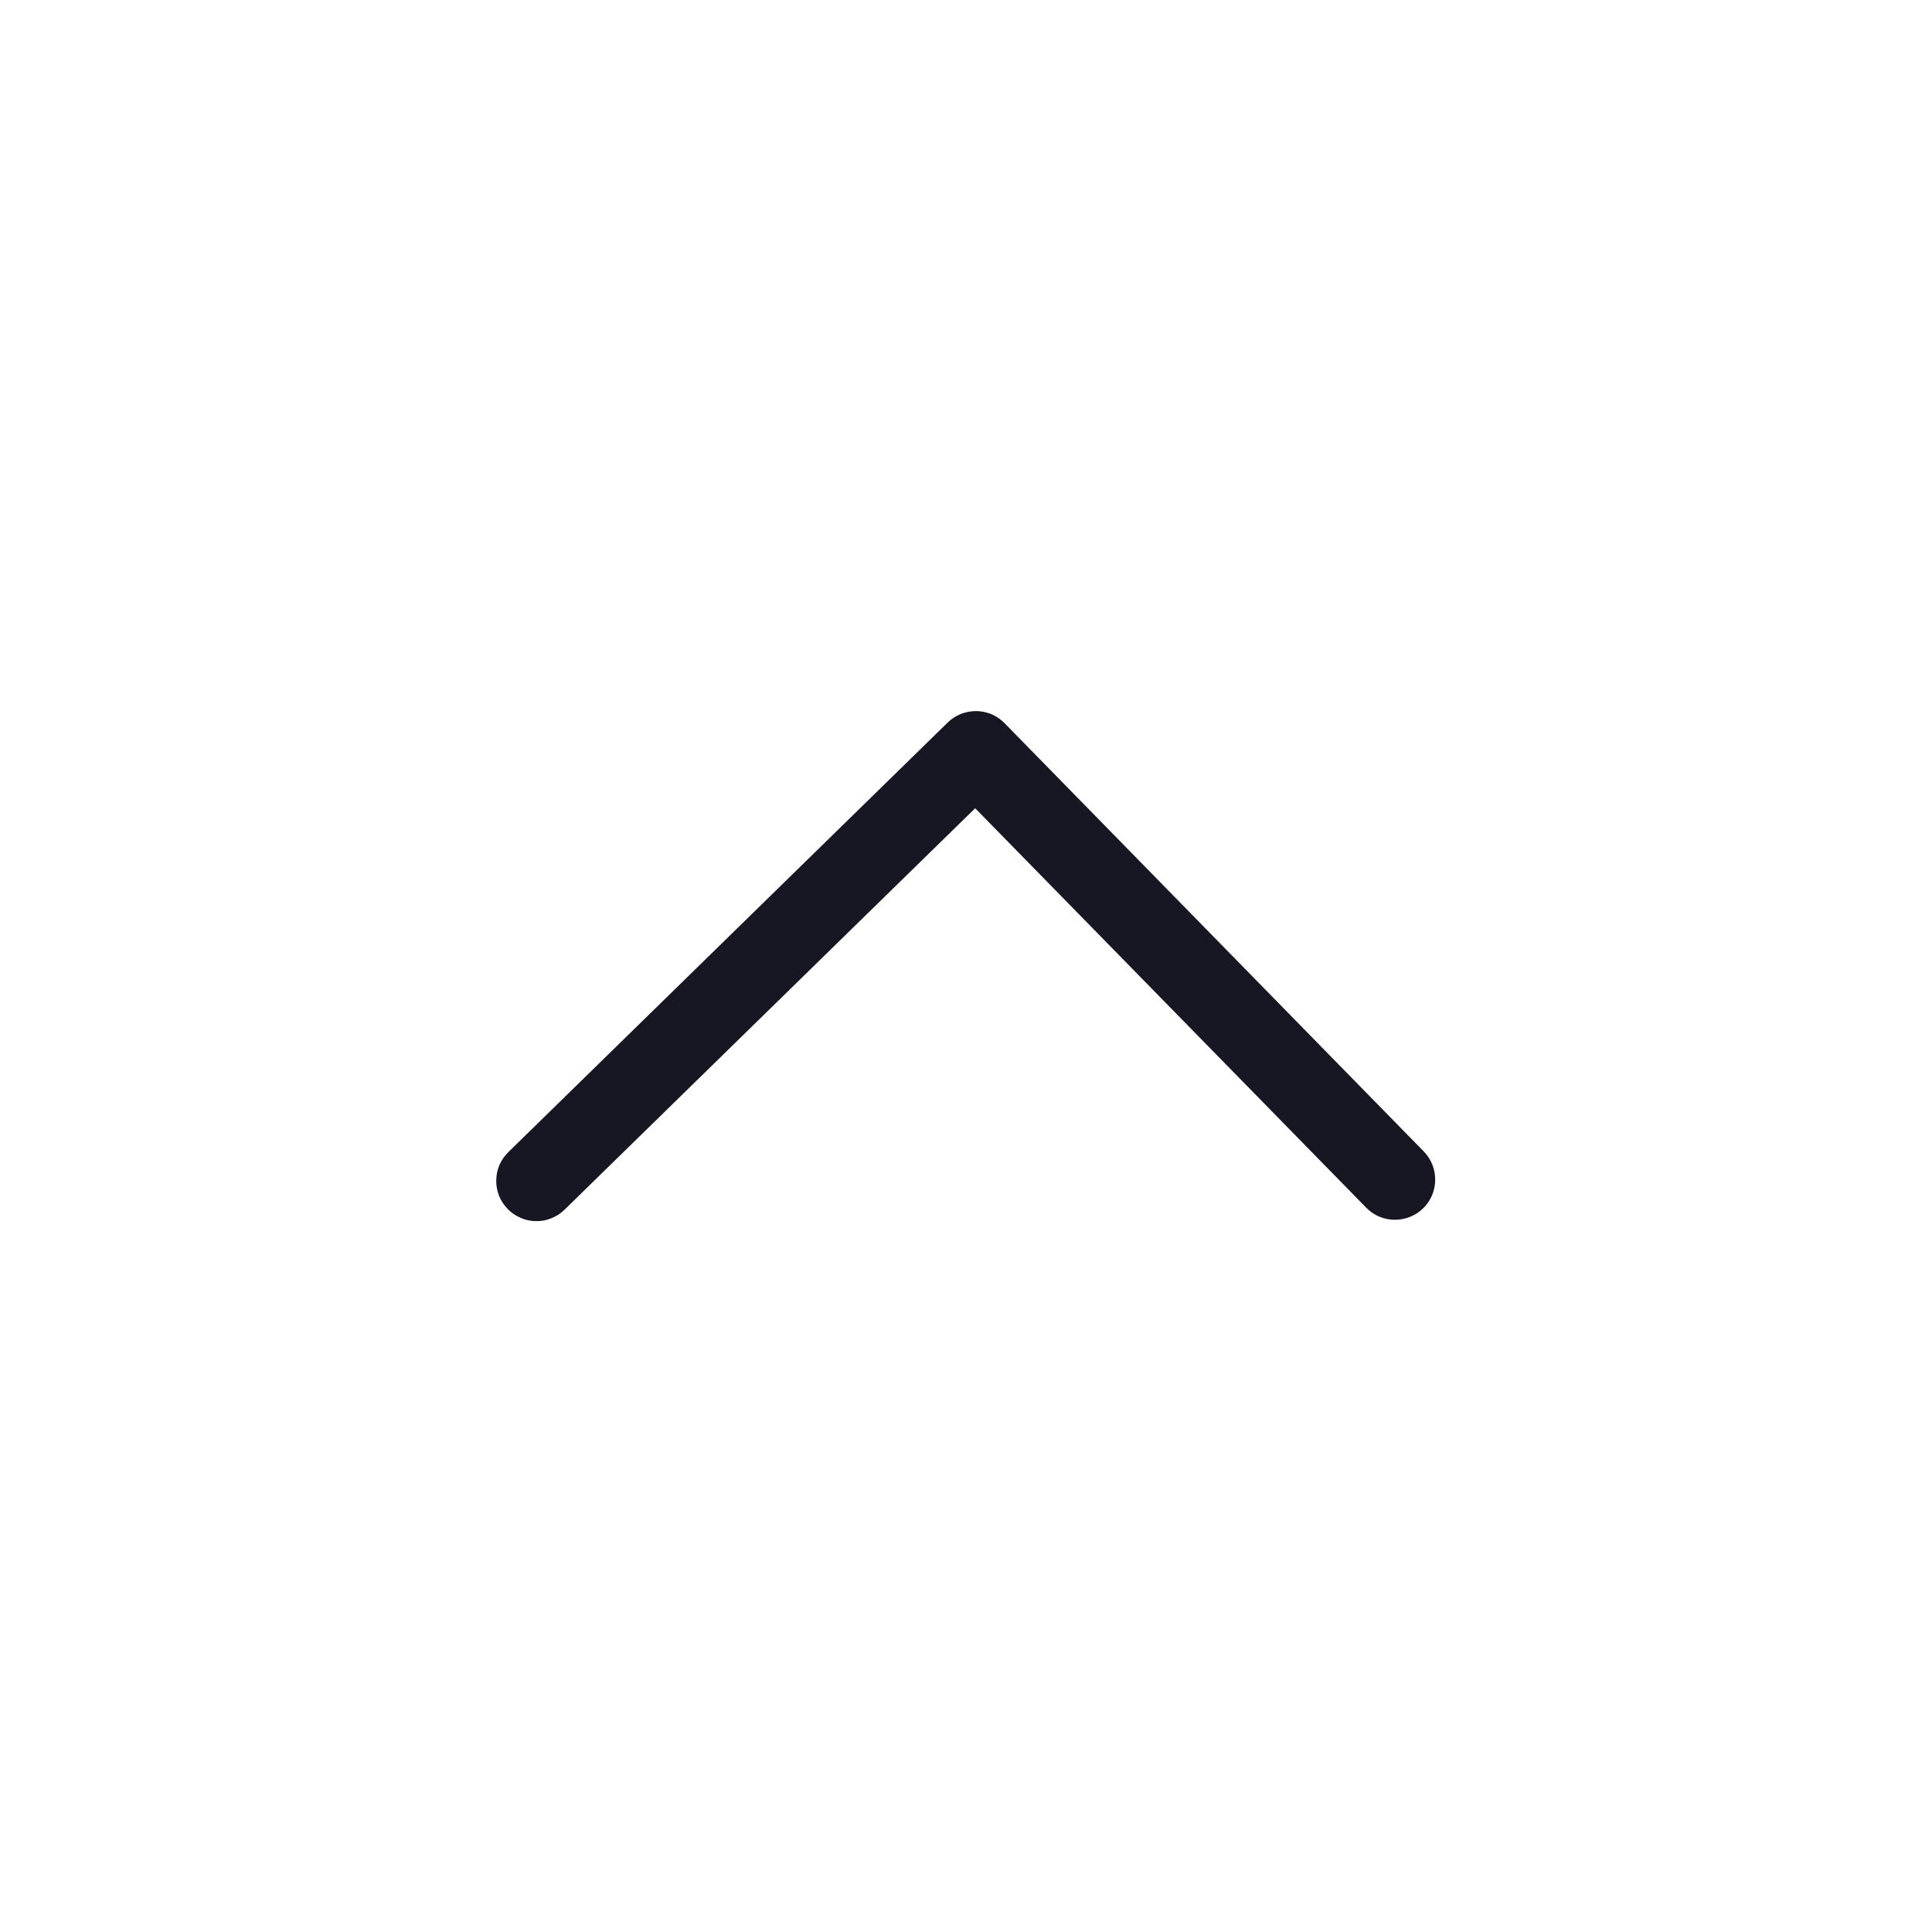
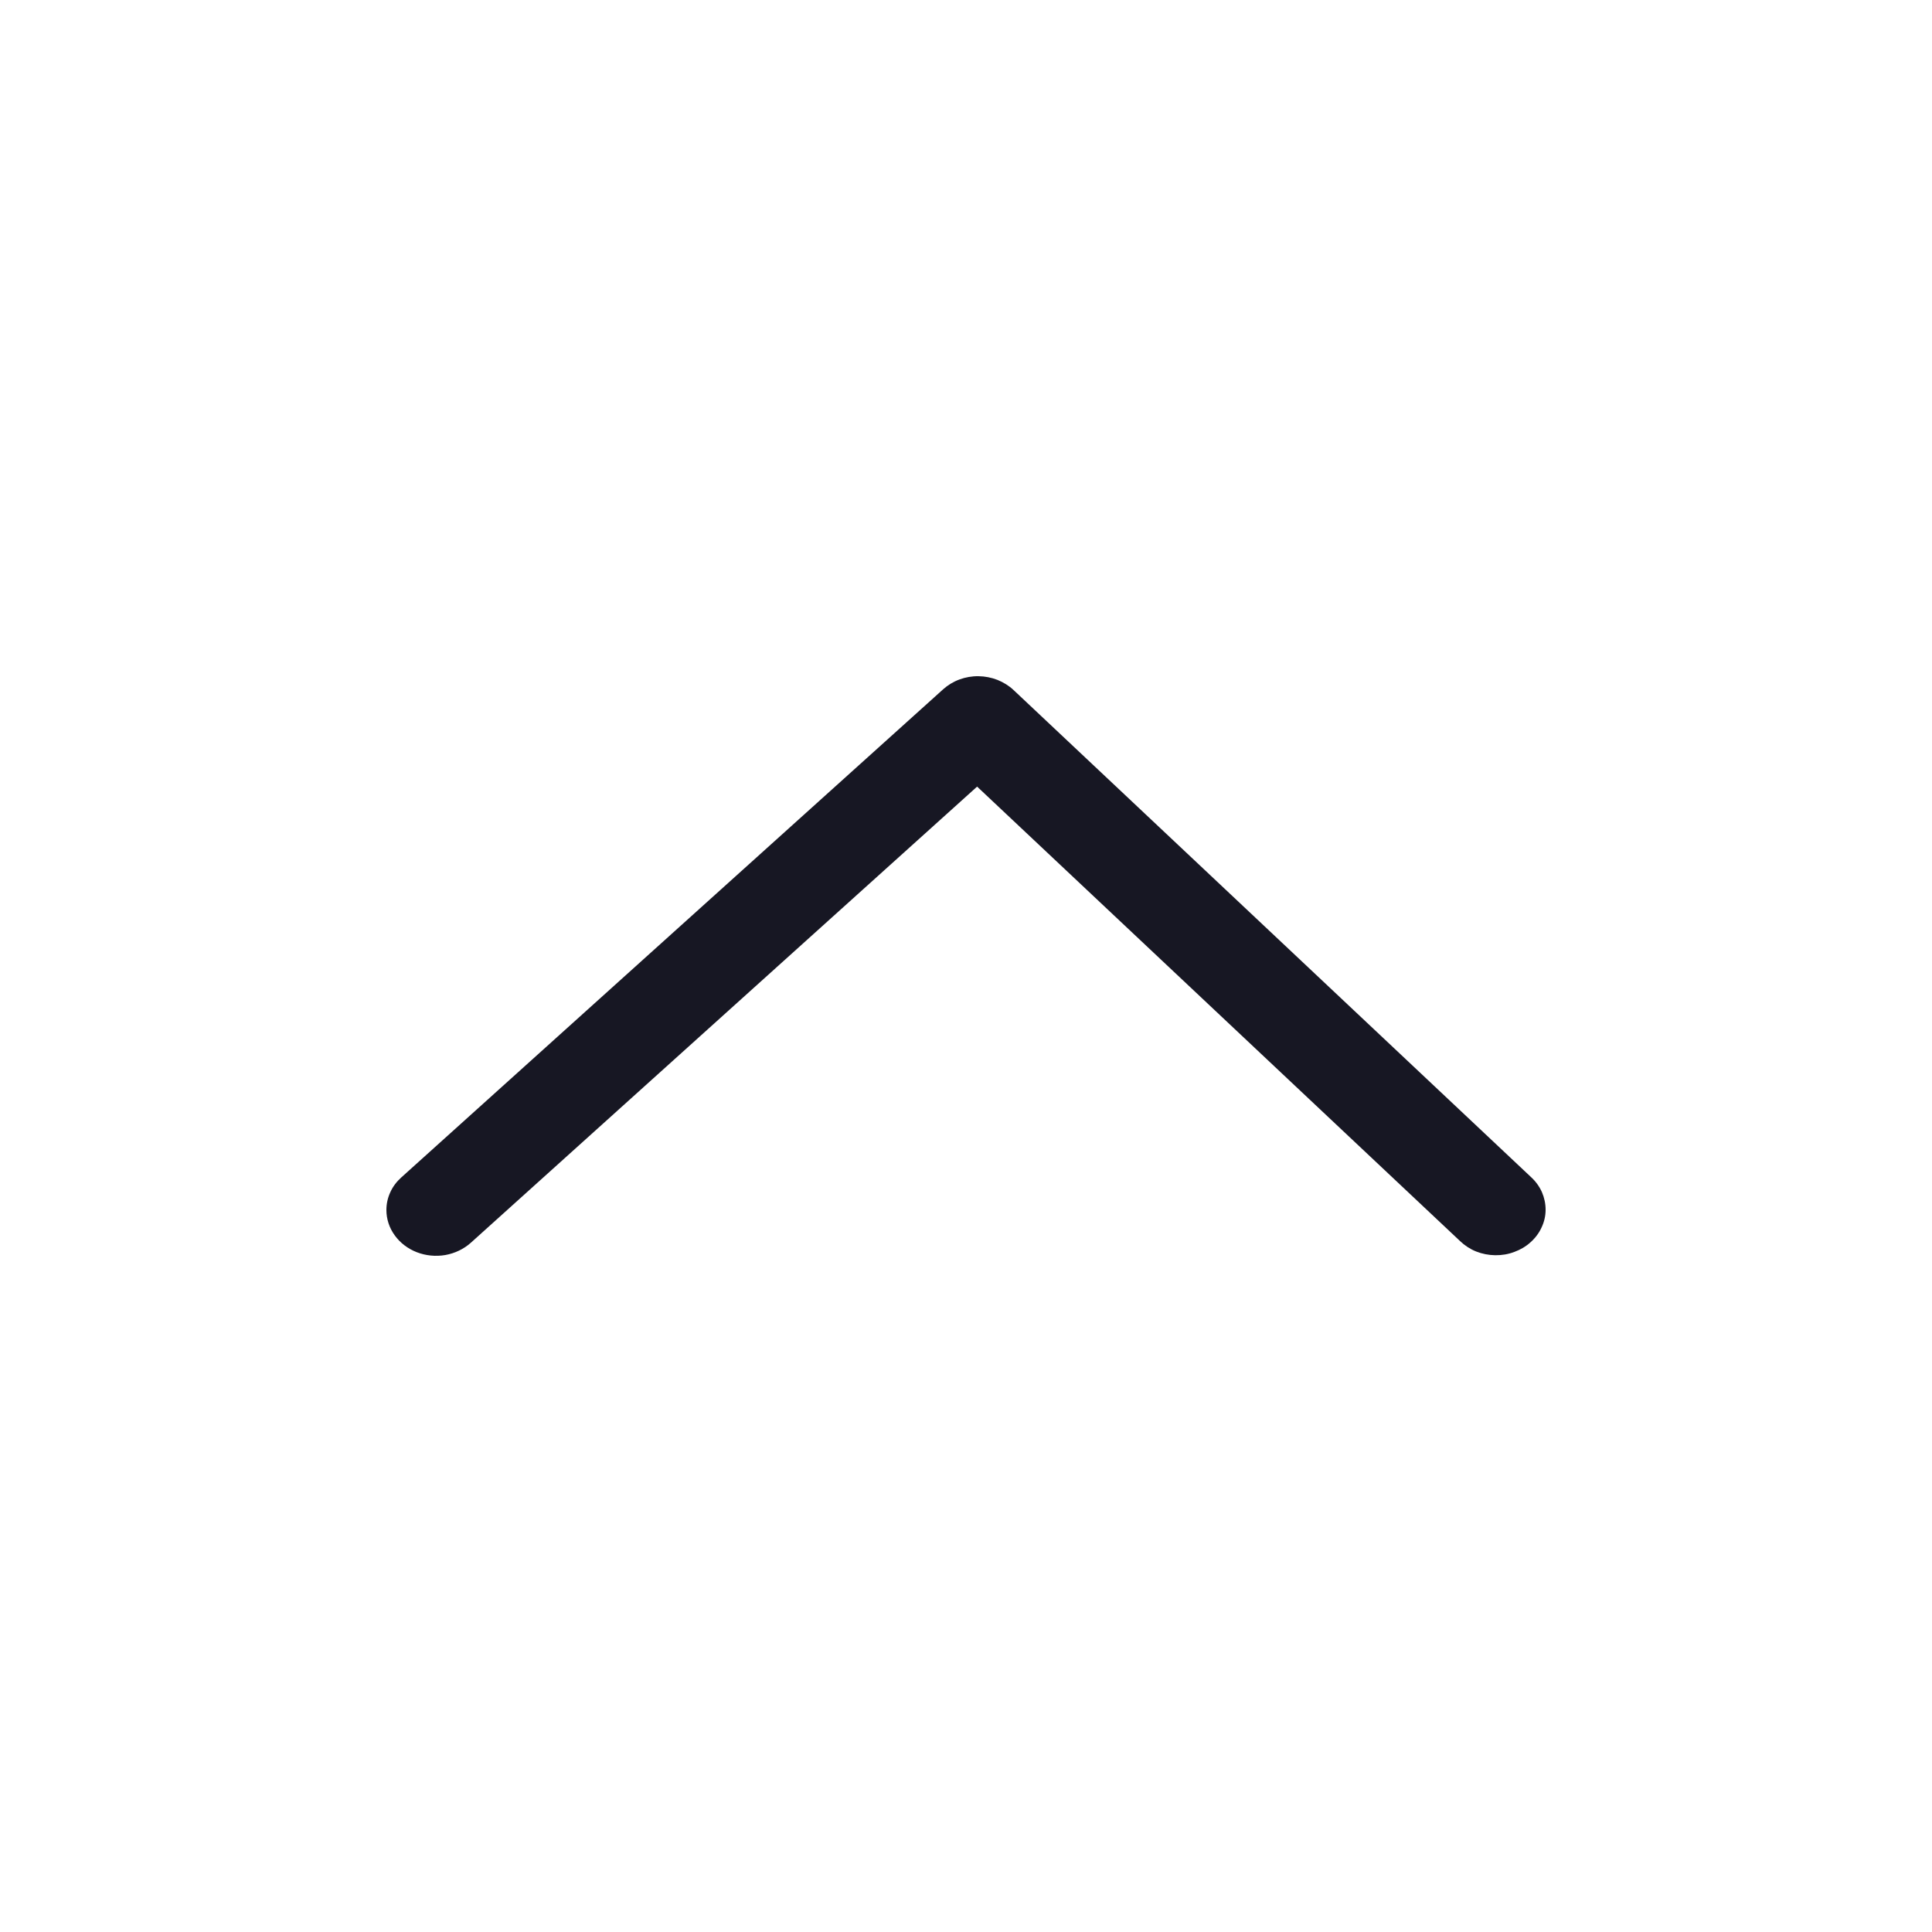
<svg xmlns="http://www.w3.org/2000/svg" width="20" height="20" viewBox="0 0 20 20" fill="none">
-   <path d="M14.741 11.922L10.399 7.486C10.361 7.447 10.316 7.416 10.265 7.394C10.215 7.373 10.161 7.362 10.107 7.361C10.052 7.361 9.997 7.371 9.946 7.391C9.895 7.411 9.849 7.442 9.81 7.48L5.265 11.924C5.225 11.962 5.193 12.008 5.171 12.058C5.149 12.109 5.138 12.163 5.137 12.218C5.136 12.273 5.146 12.328 5.166 12.379C5.187 12.43 5.217 12.476 5.256 12.516C5.294 12.555 5.34 12.586 5.391 12.608C5.441 12.63 5.496 12.641 5.551 12.641C5.606 12.642 5.66 12.631 5.711 12.61C5.762 12.589 5.808 12.559 5.847 12.52L10.095 8.367L14.146 12.505C14.223 12.583 14.328 12.627 14.438 12.627C14.548 12.628 14.654 12.585 14.732 12.509C14.811 12.432 14.856 12.327 14.857 12.217C14.859 12.108 14.818 12.002 14.741 11.922L14.741 11.922Z" fill="#171723" />
+   <path d="M4.874 12.865L10.115 8.143L15.115 12.848C15.162 12.893 15.218 12.93 15.28 12.955C15.343 12.98 15.41 12.993 15.478 12.994C15.546 12.995 15.613 12.984 15.676 12.96C15.739 12.937 15.797 12.903 15.845 12.859C15.894 12.815 15.933 12.763 15.959 12.705C15.986 12.648 16 12.586 16 12.523C16 12.461 15.987 12.399 15.962 12.341C15.936 12.283 15.898 12.23 15.85 12.186L10.491 7.142C10.444 7.098 10.387 7.063 10.325 7.038C10.263 7.014 10.197 7.001 10.129 7C10.061 6.999 9.994 7.011 9.932 7.034C9.869 7.057 9.812 7.092 9.764 7.135L4.155 12.188C4.106 12.232 4.066 12.284 4.04 12.343C4.013 12.401 4 12.463 4 12.526C4 12.62 4.03 12.711 4.086 12.788C4.142 12.866 4.222 12.927 4.315 12.963C4.408 12.999 4.511 13.009 4.61 12.992C4.71 12.974 4.801 12.93 4.874 12.865Z" fill="#171723" />
</svg>
